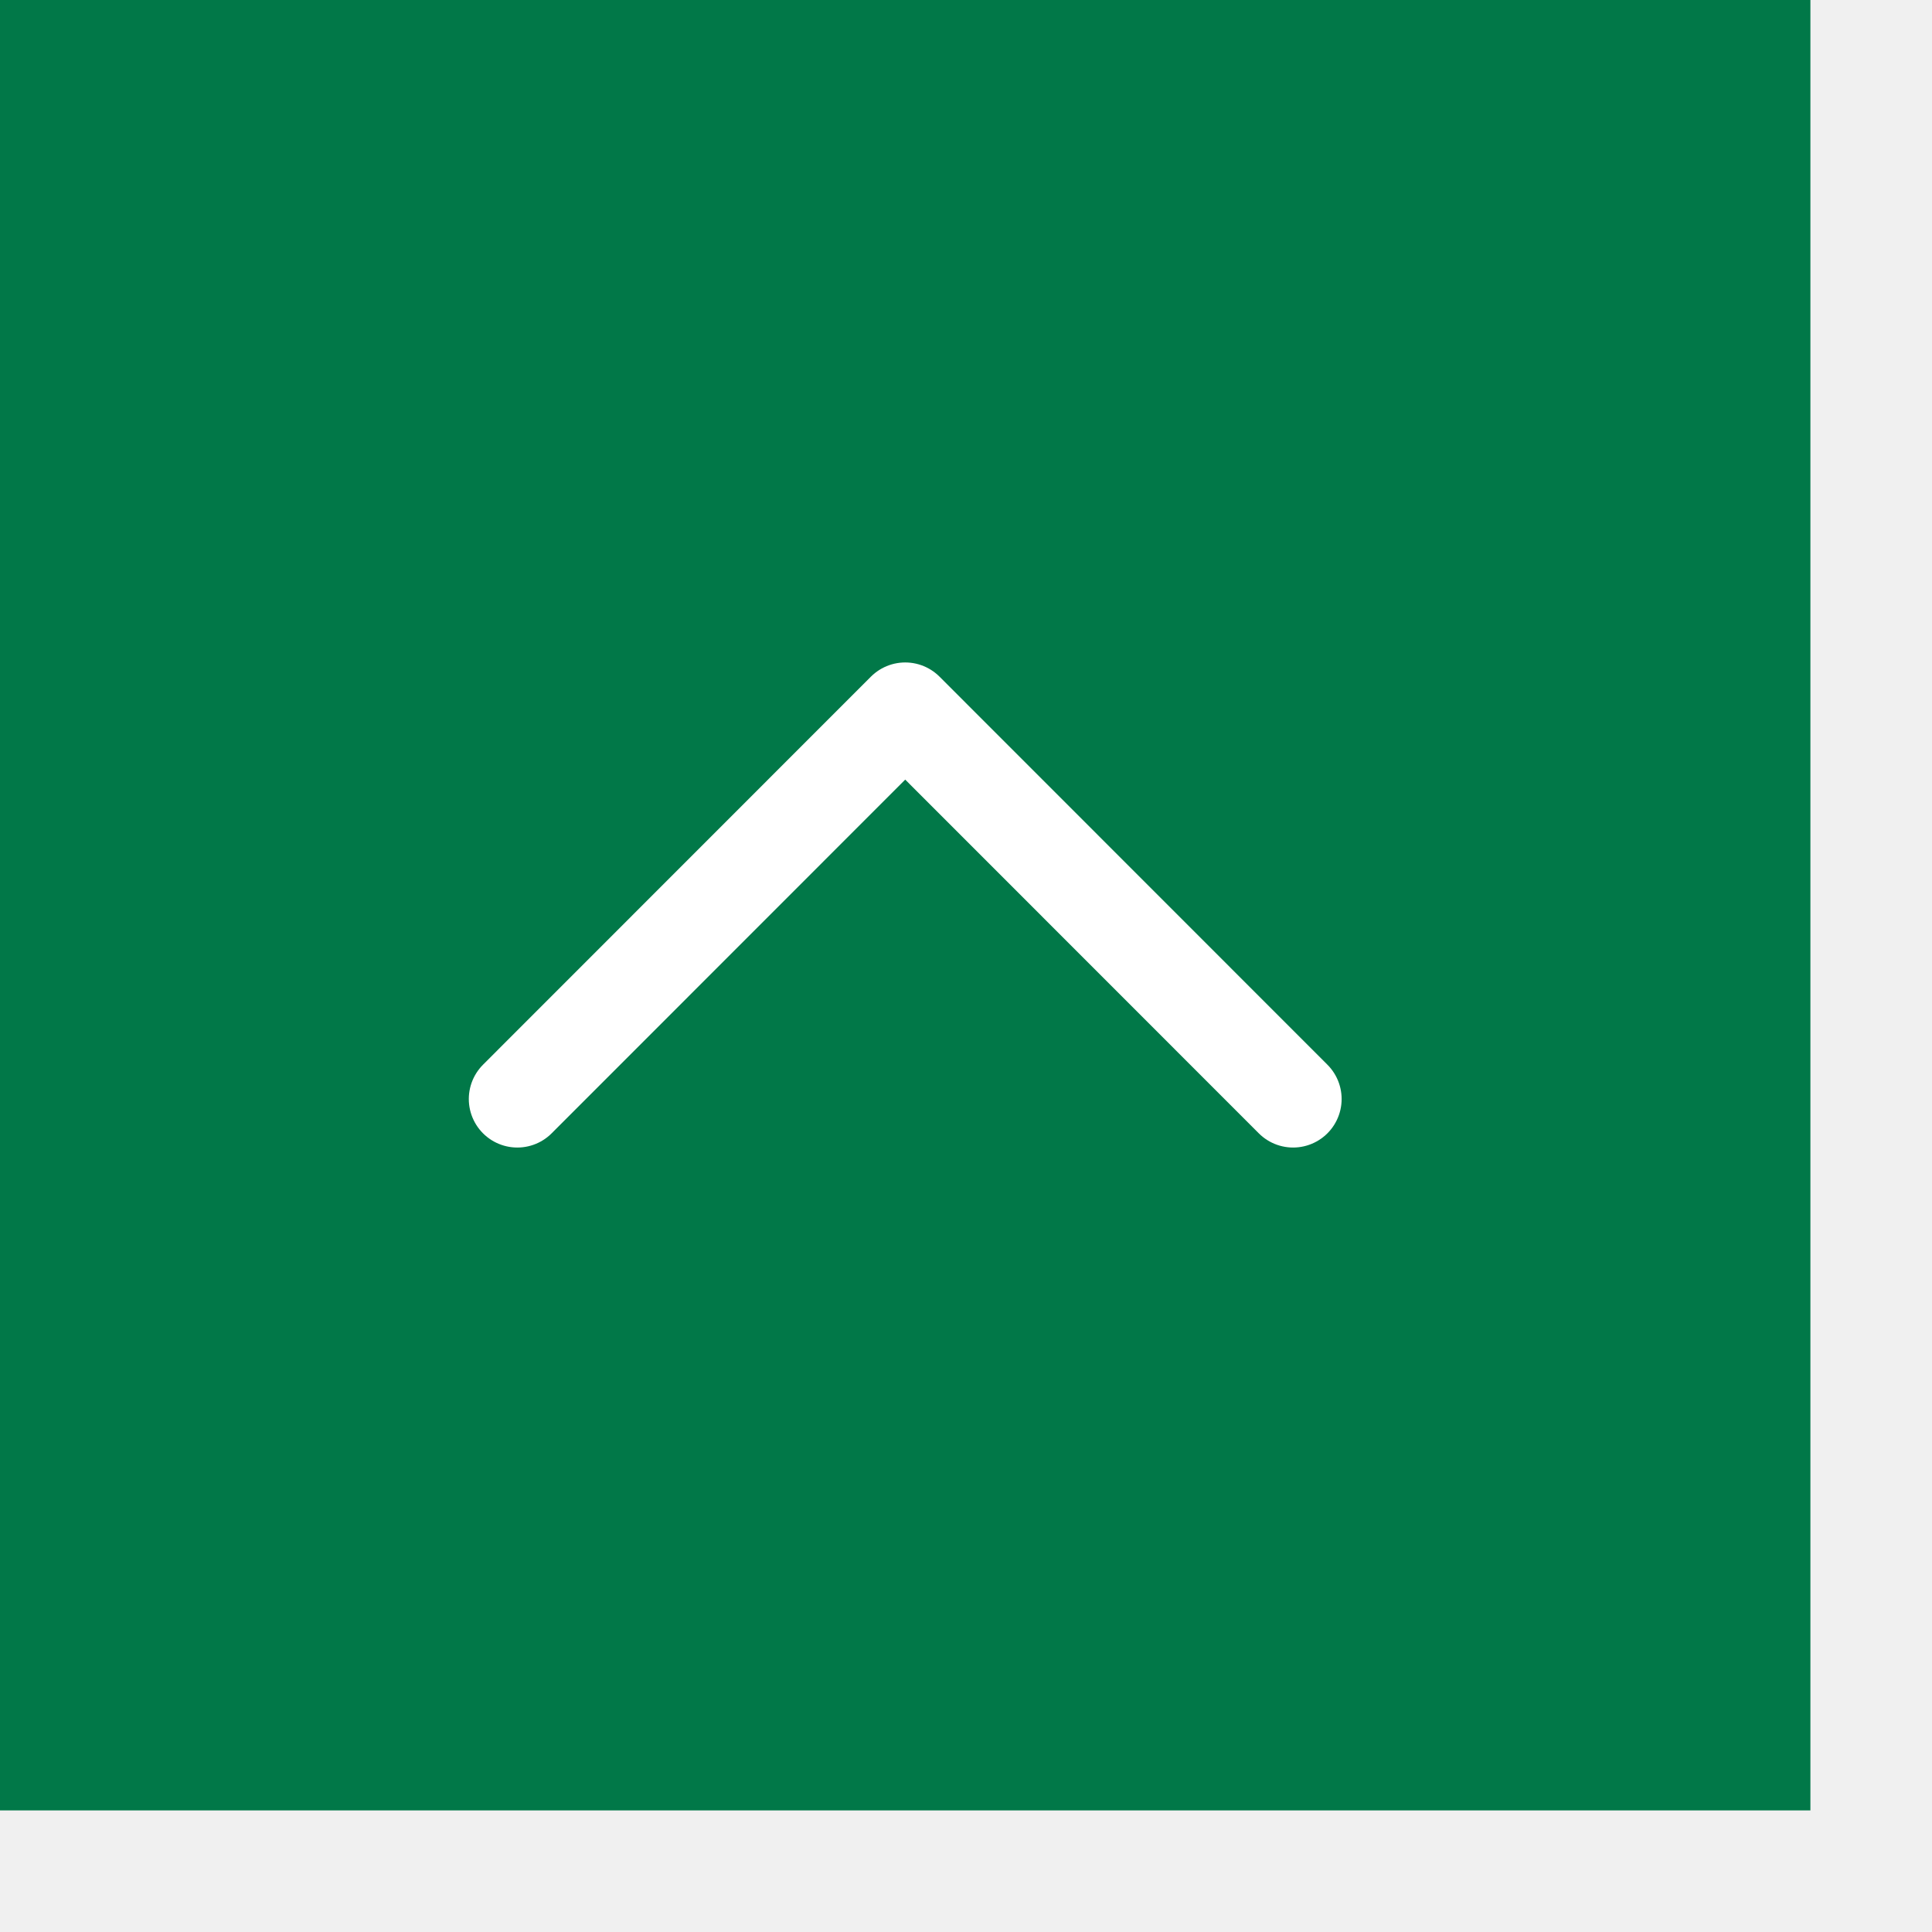
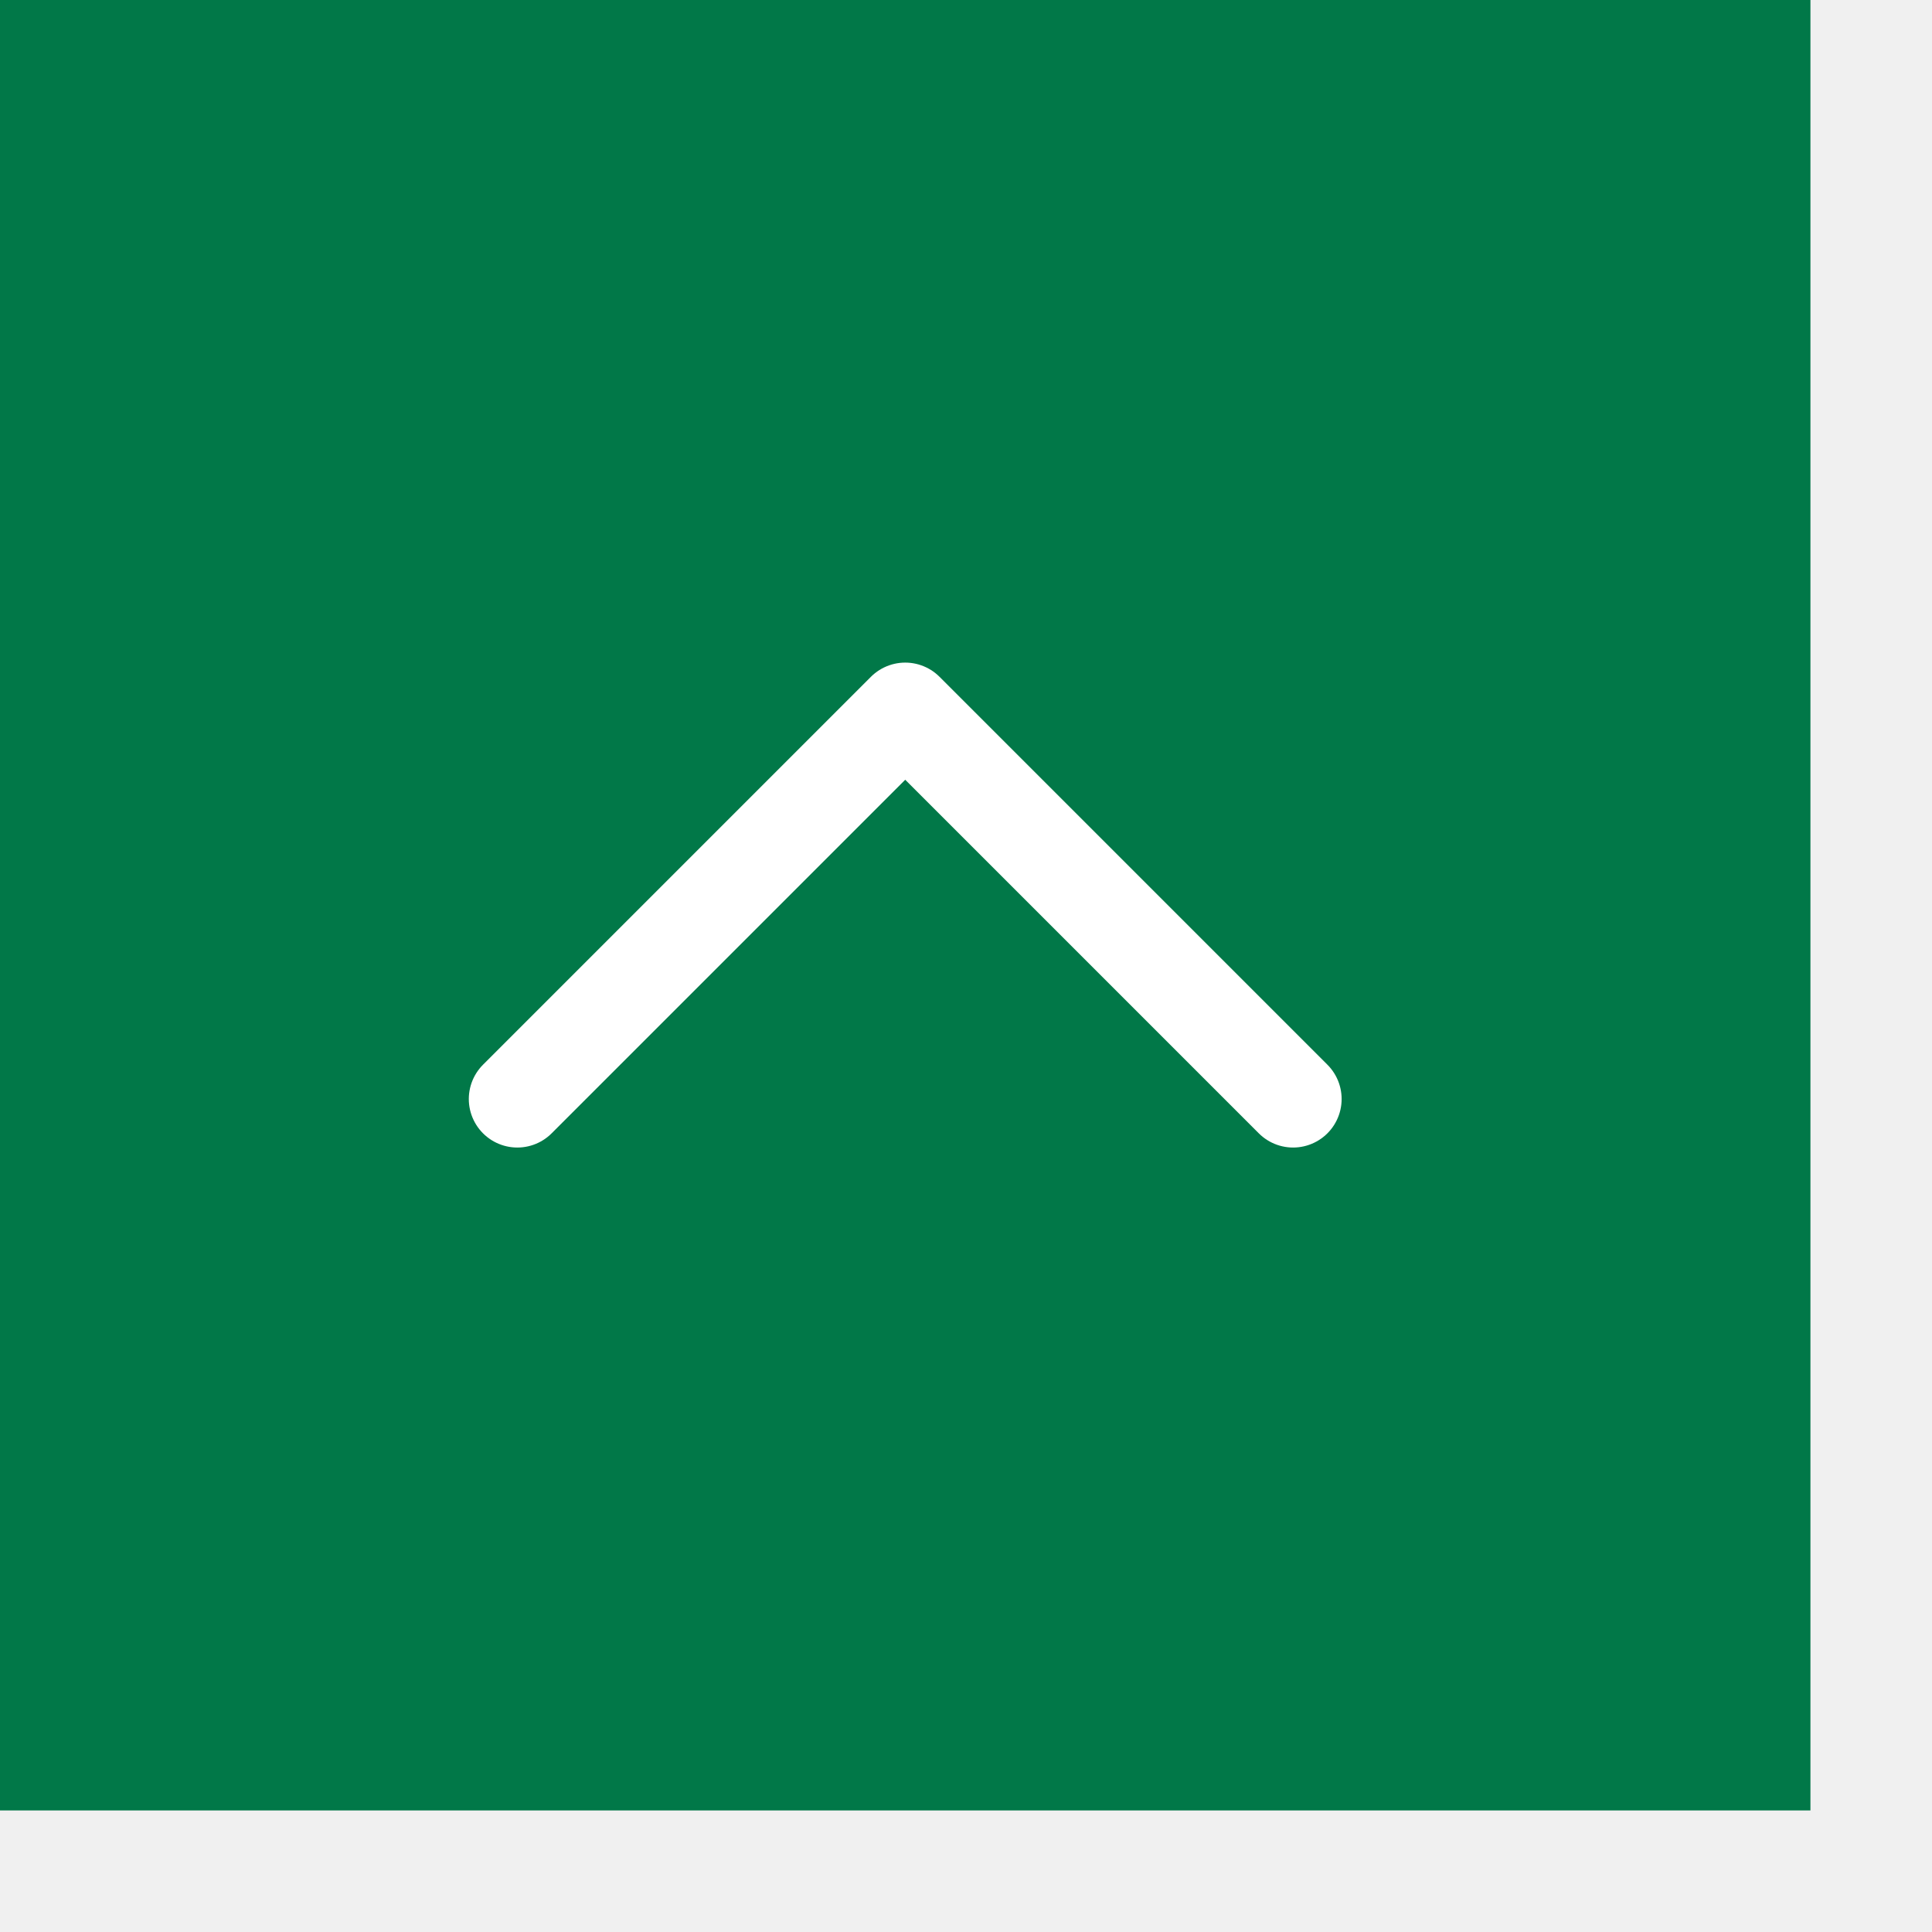
- <svg xmlns="http://www.w3.org/2000/svg" width="13" height="13" viewBox="0 0 13 13" fill="none">
-   <rect width="12.182" height="12.182" transform="matrix(0 -1 -1 0 12.1818 12.1818)" fill="#017848" />
-   <path d="M8.701 7.395L6.091 4.784L3.481 7.395" stroke="white" stroke-width="0.653" stroke-linecap="round" stroke-linejoin="round" />
+ <svg xmlns="http://www.w3.org/2000/svg" width="13" height="13" fill="none" viewBox="0 0 13 13">
+   <path fill="#017848" d="M12.182 12.182V0H0v12.182z" />
+   <path stroke="#fff" stroke-linecap="round" stroke-linejoin="round" stroke-width=".653" d="m8.701 7.395-2.61-2.61-2.61 2.61" />
</svg>
